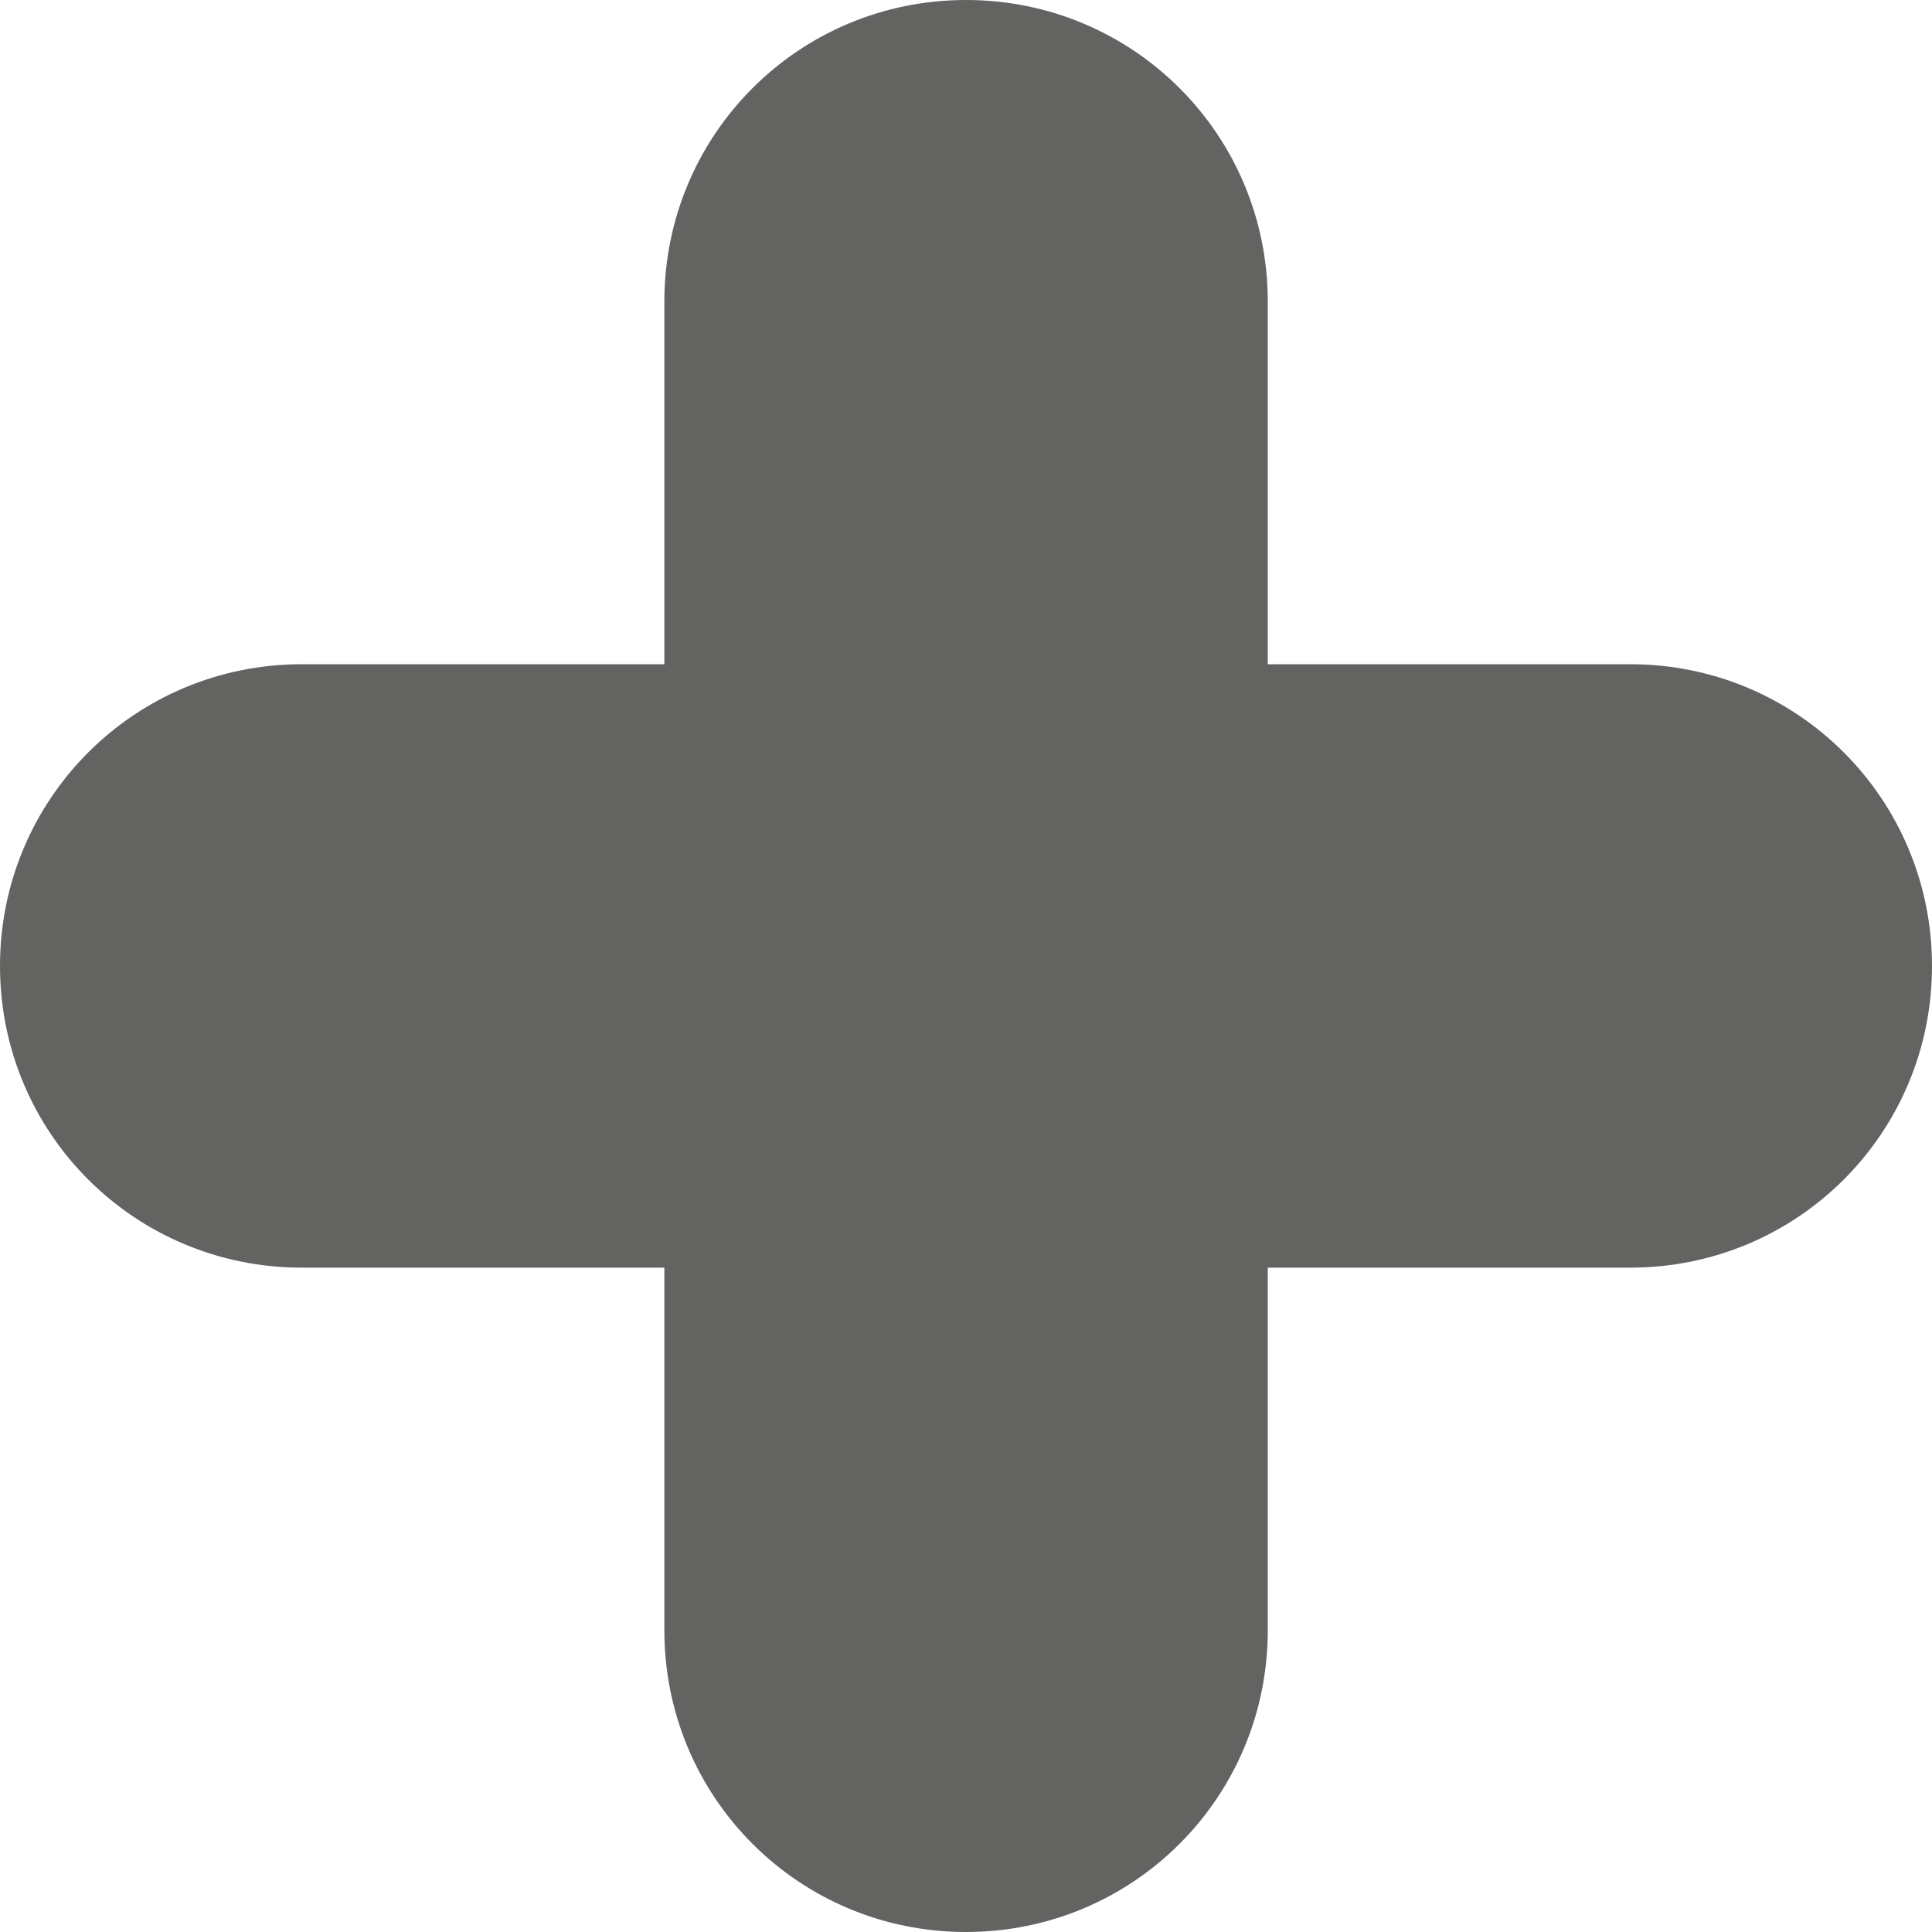
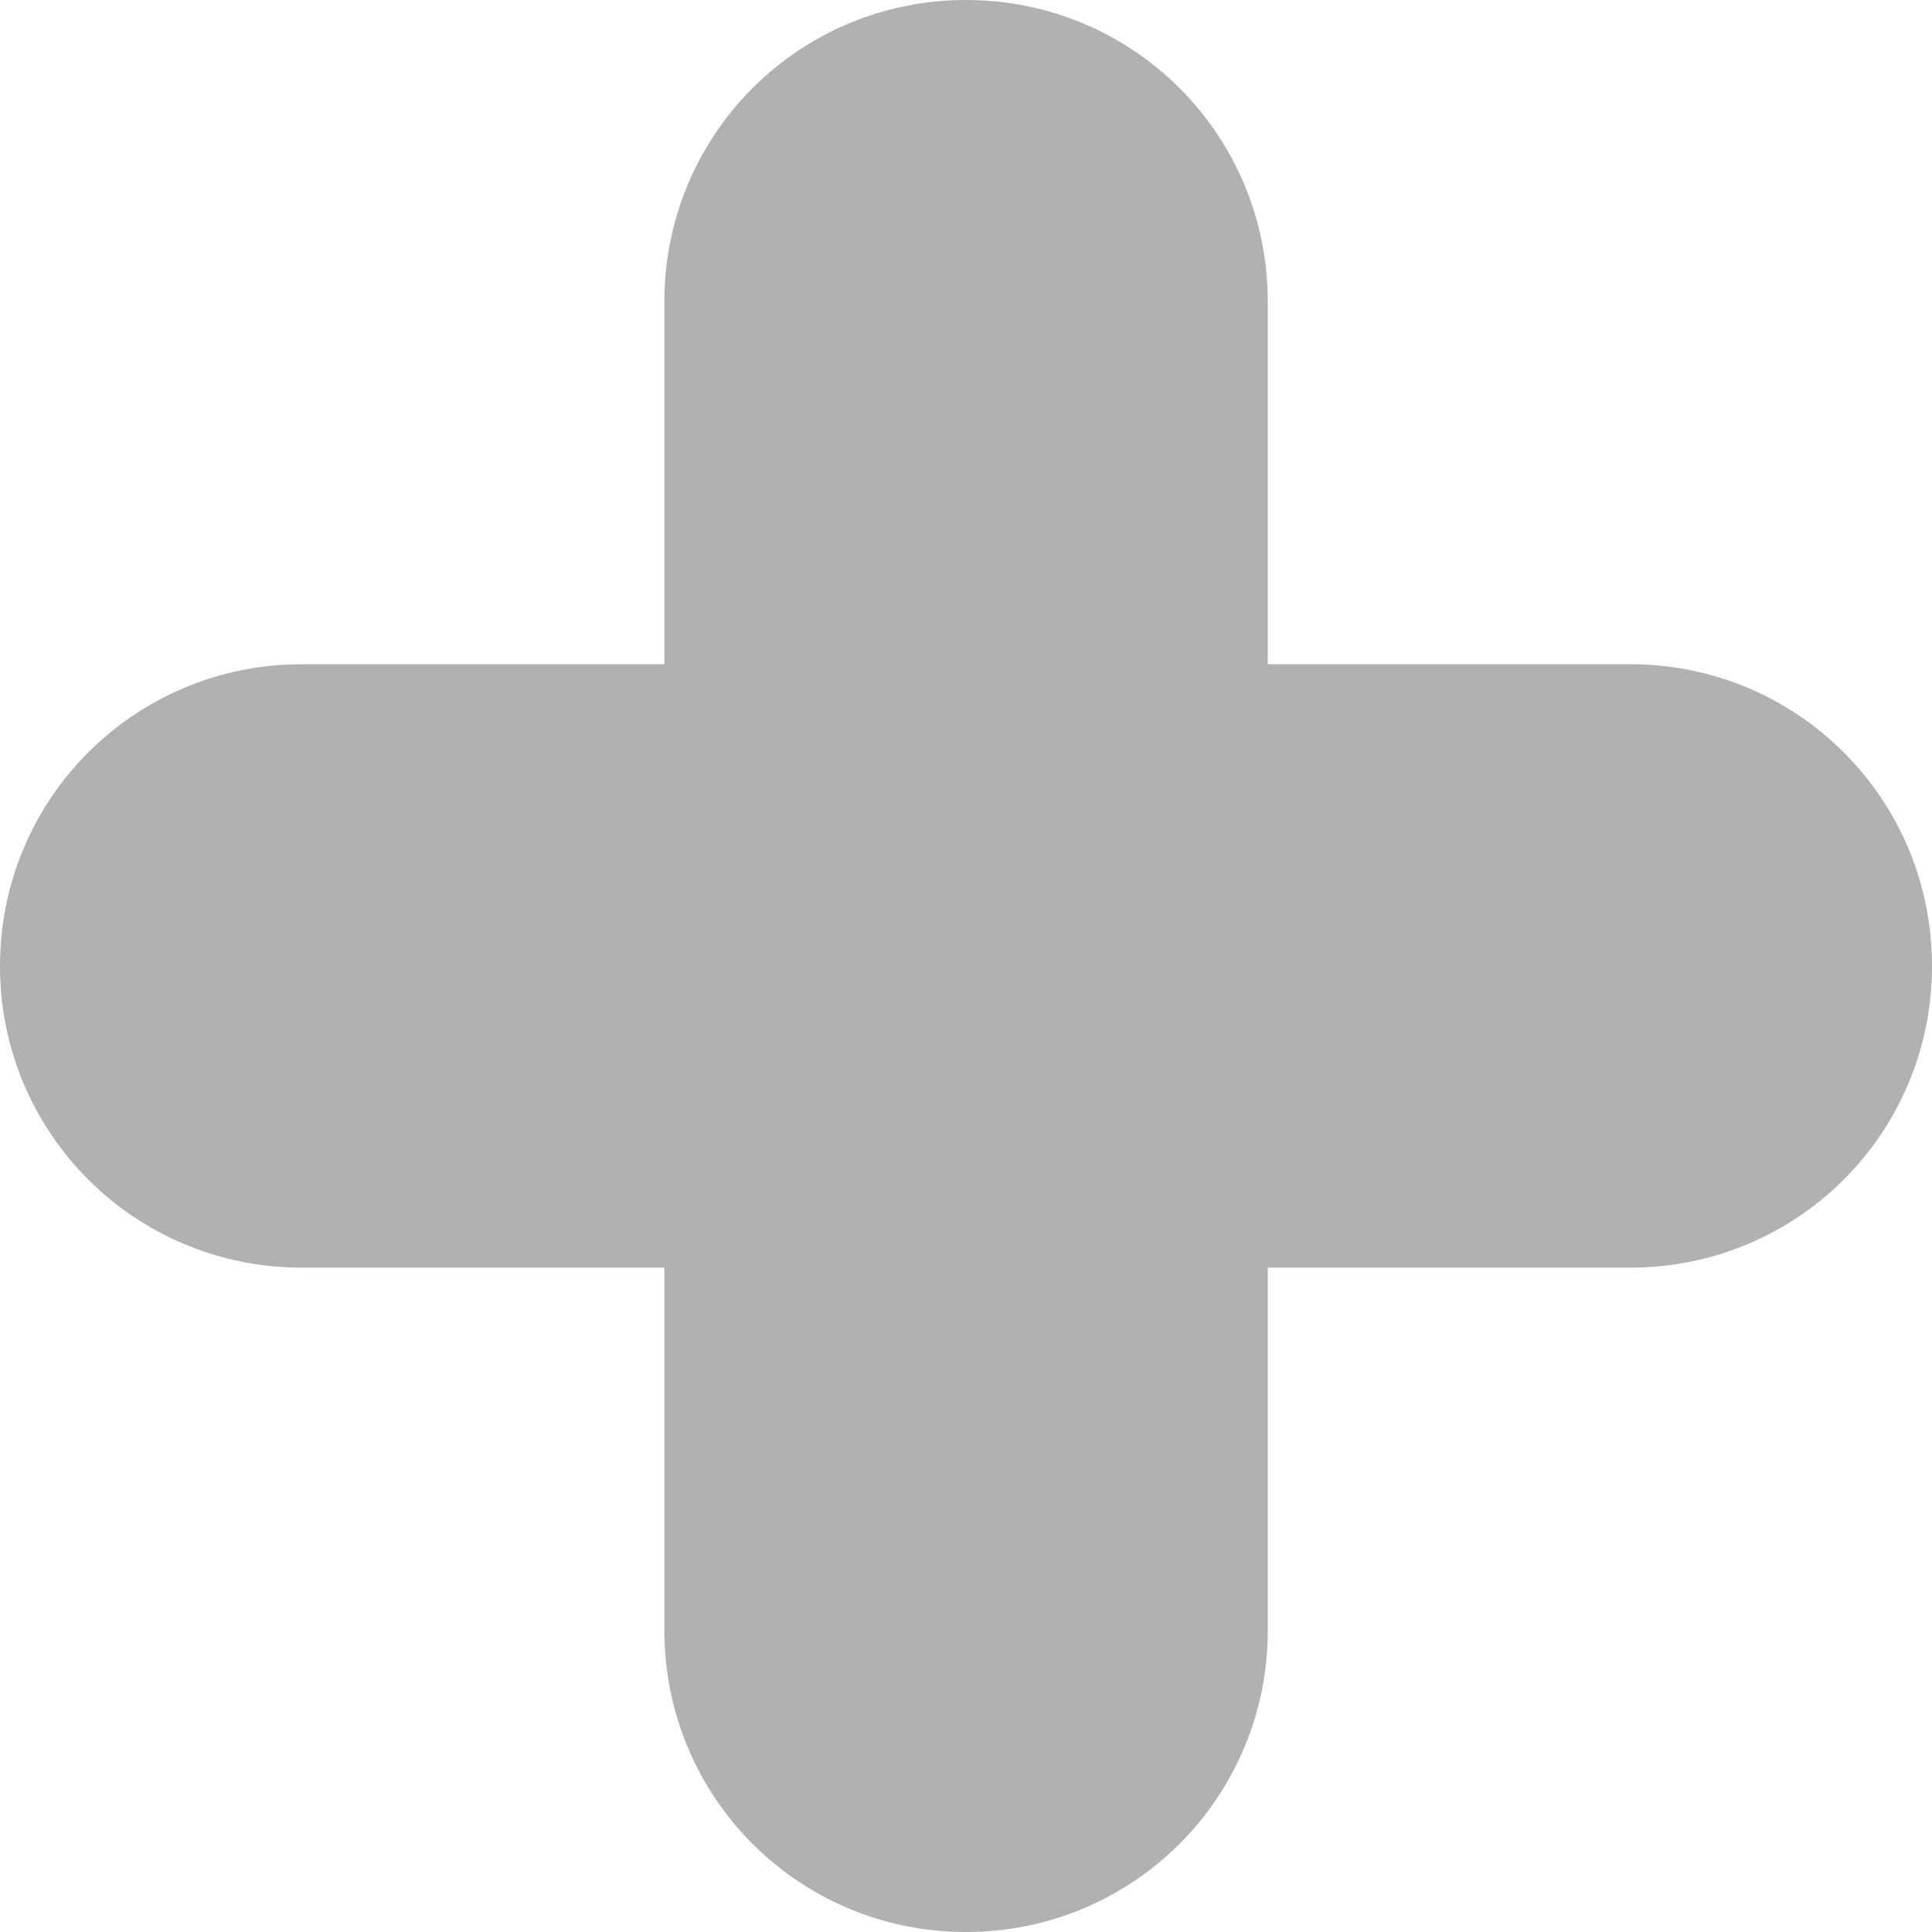
<svg xmlns="http://www.w3.org/2000/svg" width="15px" height="15px" viewBox="0 0 15 15" version="1.1">
  <defs />
-   <g id="Web-Design" stroke="none" stroke-width="1" fill="none" fill-rule="evenodd">
+   <g id="Web-Design" stroke="none" stroke-width="1" fill="none" fill-rule="evenodd" opacity="0.5">
    <g id="FAQ-d" transform="translate(-399, -505)" fill="#636362">
      <path d="M404.158,507.342 L404.158,510.157 L401.343,510.157 C400.046,510.157 399,511.202 399,512.5 C399,513.798 400.045,514.842 401.343,514.842 L404.158,514.842 L404.158,517.657 C404.158,518.955 405.202,520 406.5,520 C407.798,520 408.843,518.955 408.843,517.657 L408.843,514.842 L411.657,514.842 C412.955,514.842 414,513.798 414,512.5 C414,511.202 412.955,510.157 411.657,510.157 L408.843,510.157 L408.843,507.342 C408.843,506.045 407.798,505 406.5,505 C405.202,505 404.158,506.045 404.158,507.342 L404.158,507.342 Z" id="Plus" />
    </g>
  </g>
</svg>
